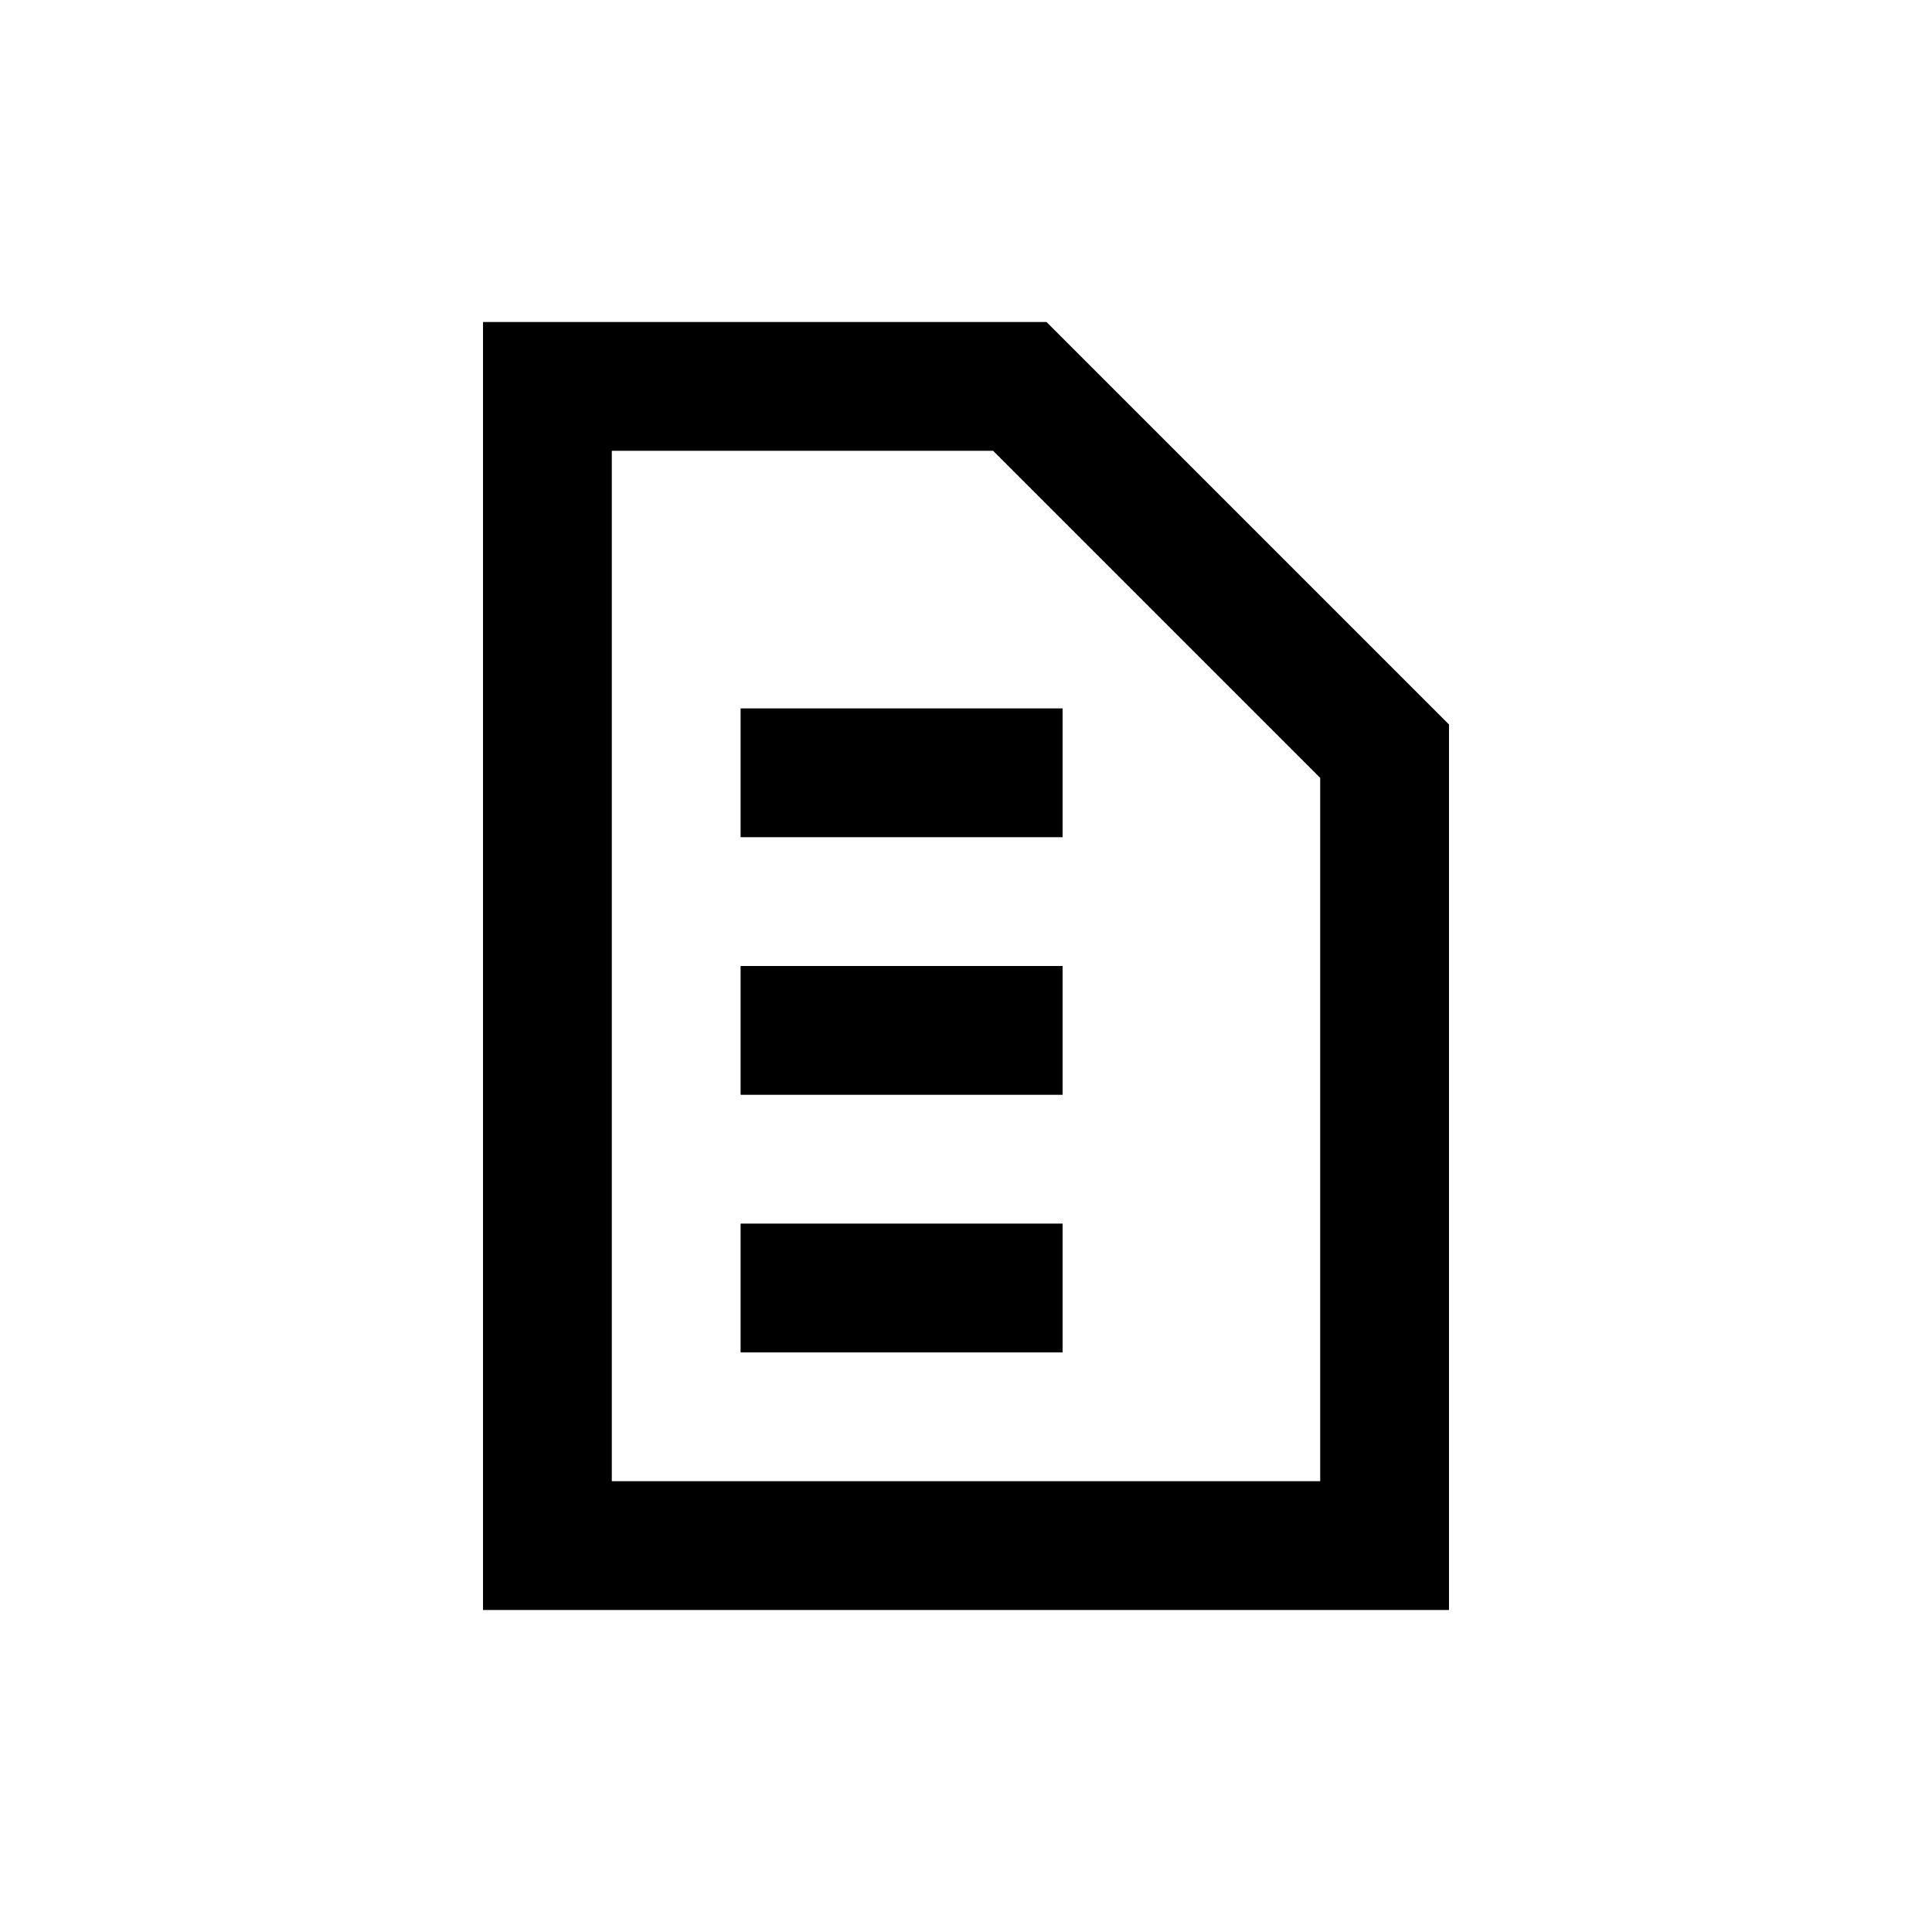
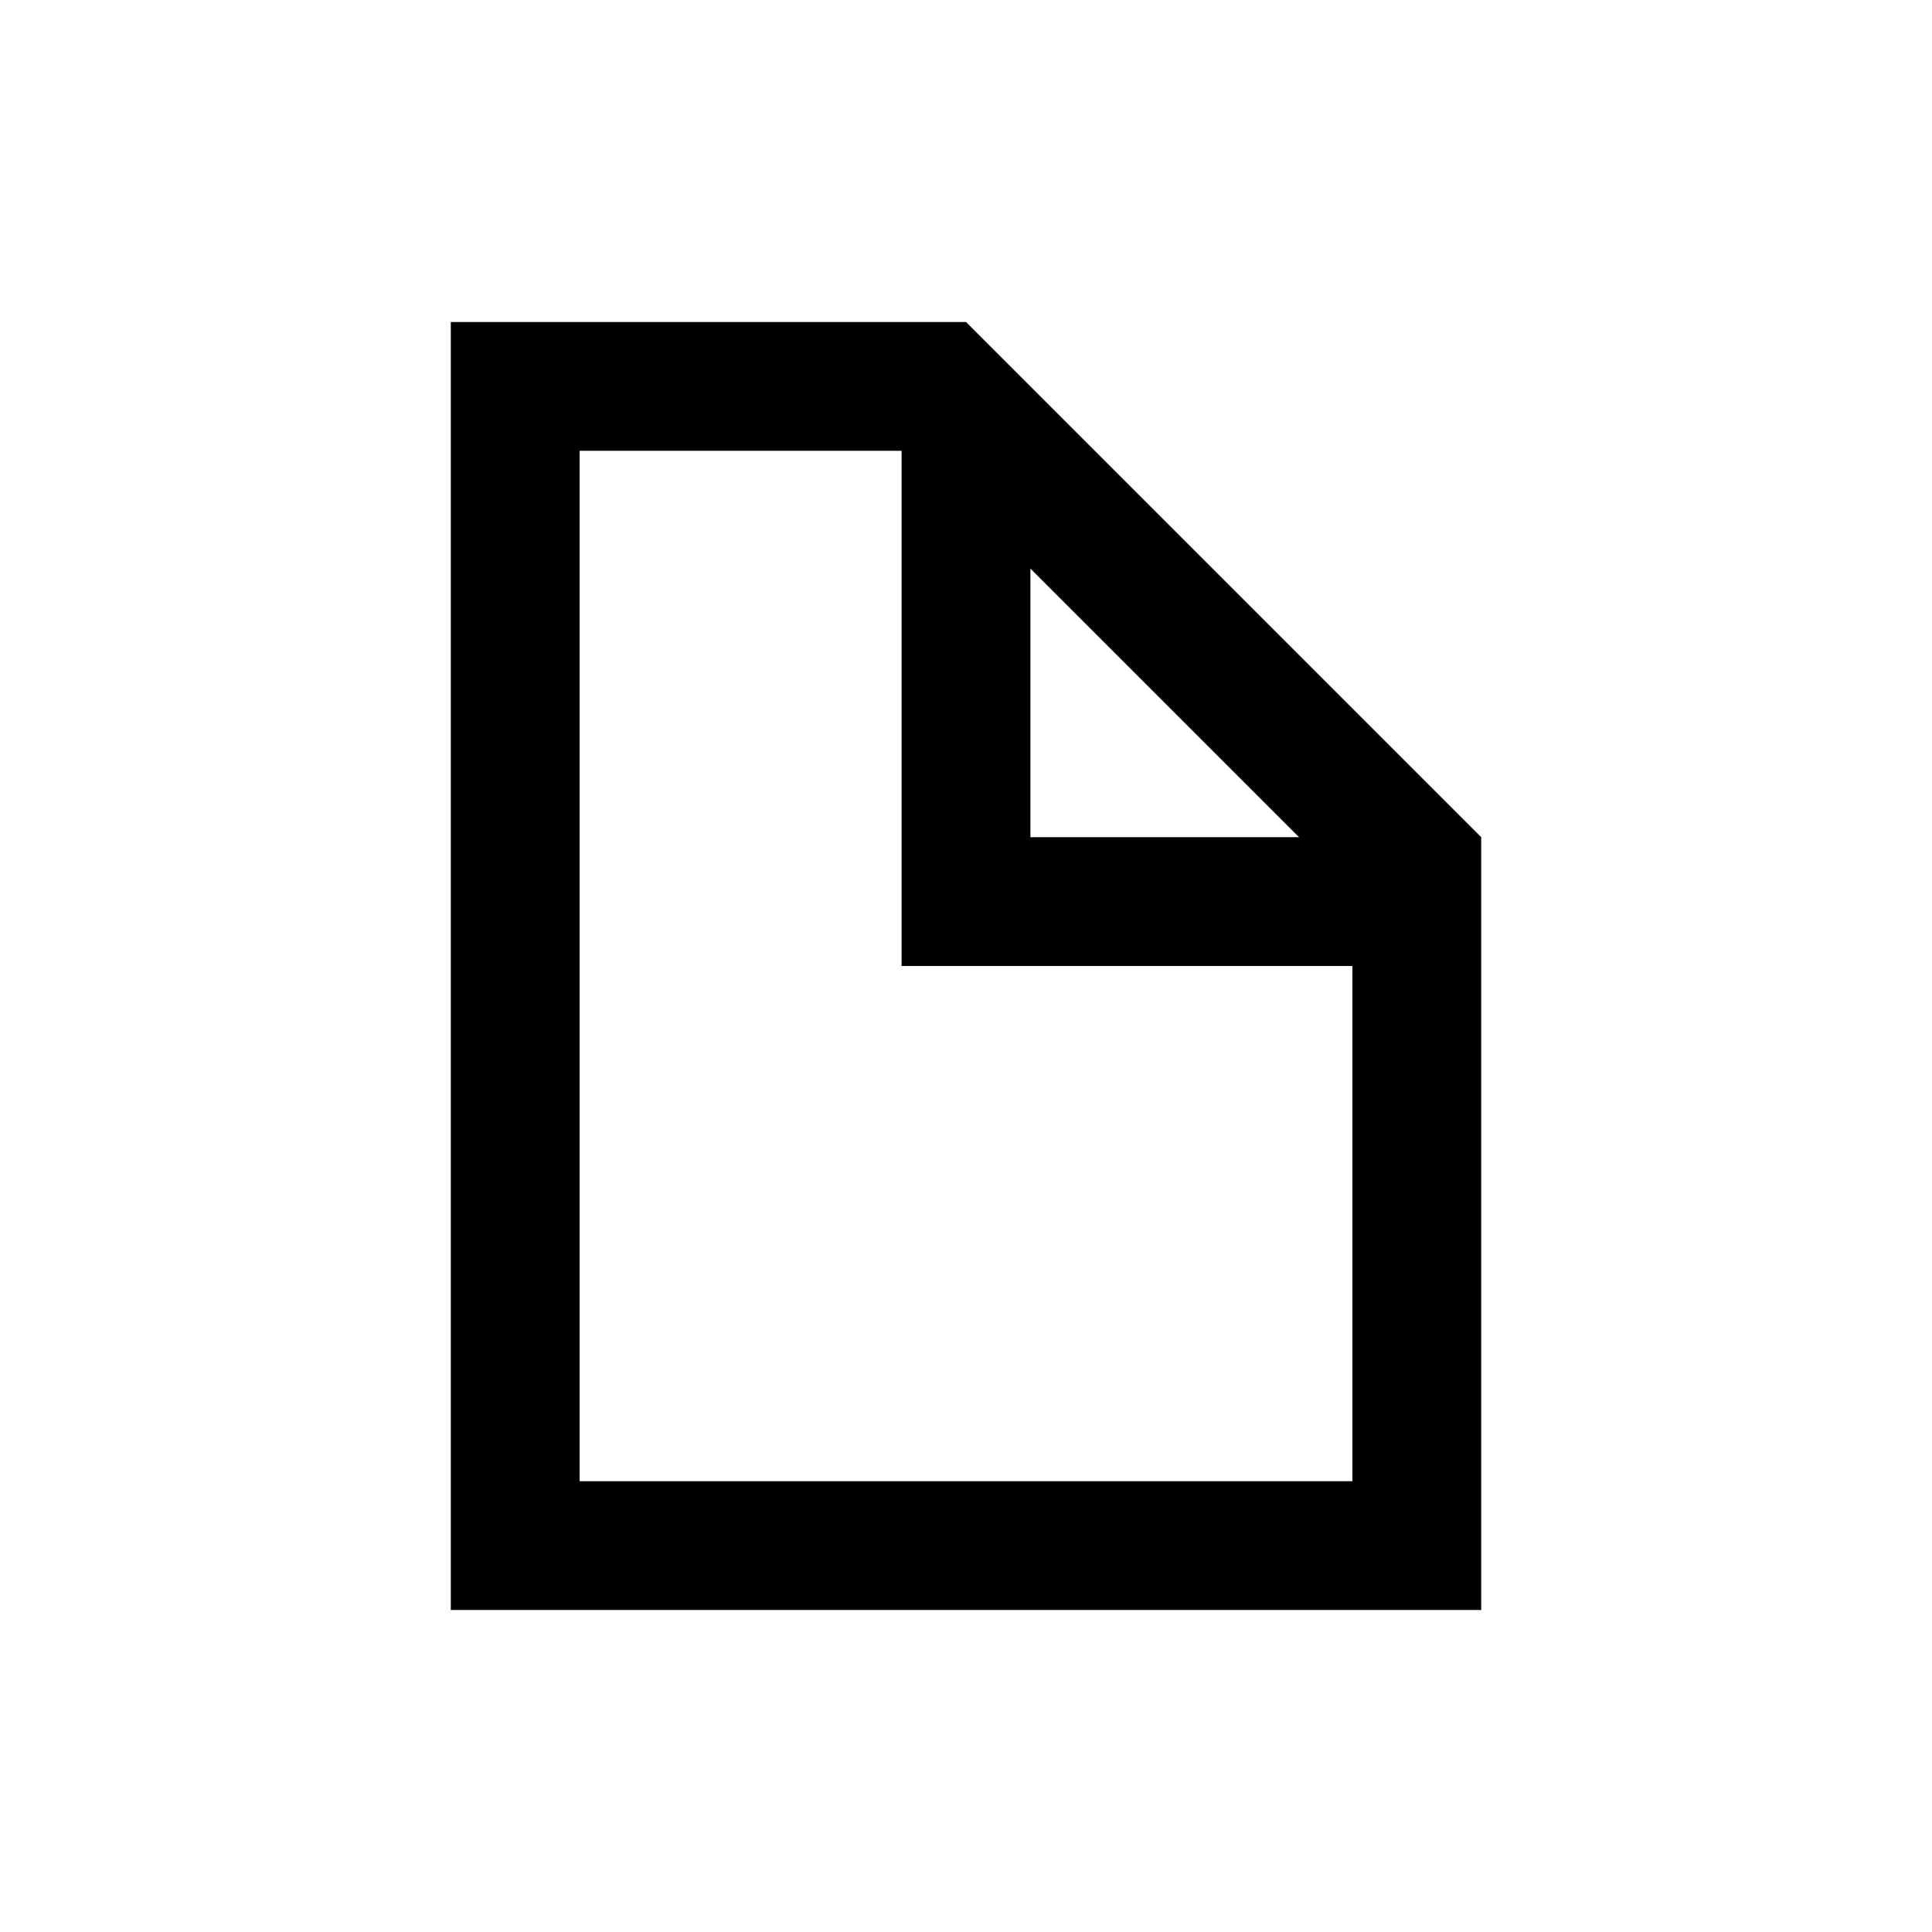
- <svg xmlns="http://www.w3.org/2000/svg" width="24" height="24" viewBox="0 0 24 24">
-   <g fill="#000000" fill-rule="evenodd">
-     <path fill-rule="nonzero" d="M7.6,5.6 L7.6,18.4 L16.4,18.4 L16.4,9.663 L12.337,5.6 L7.6,5.6 Z M6,4 L13,4 L18,9 L18,20 L6,20 L6,4 Z" />
-     <rect width="4" height="1.6" x="9.2" y="15.2" />
-     <rect width="4" height="1.6" x="9.2" y="12" />
-     <rect width="4" height="1.6" x="9.2" y="8.8" />
-   </g>
+ <svg xmlns="http://www.w3.org/2000/svg" width="60" height="60" viewBox="0 0 60 60">
+   <path fill-rule="evenodd" clip-rule="evenodd" d="M30 10H14V50H46V26L30 10ZM18 14V46H42V30H28V14H18ZM32 17.657V26H40.343L32 17.657Z" />
</svg>
